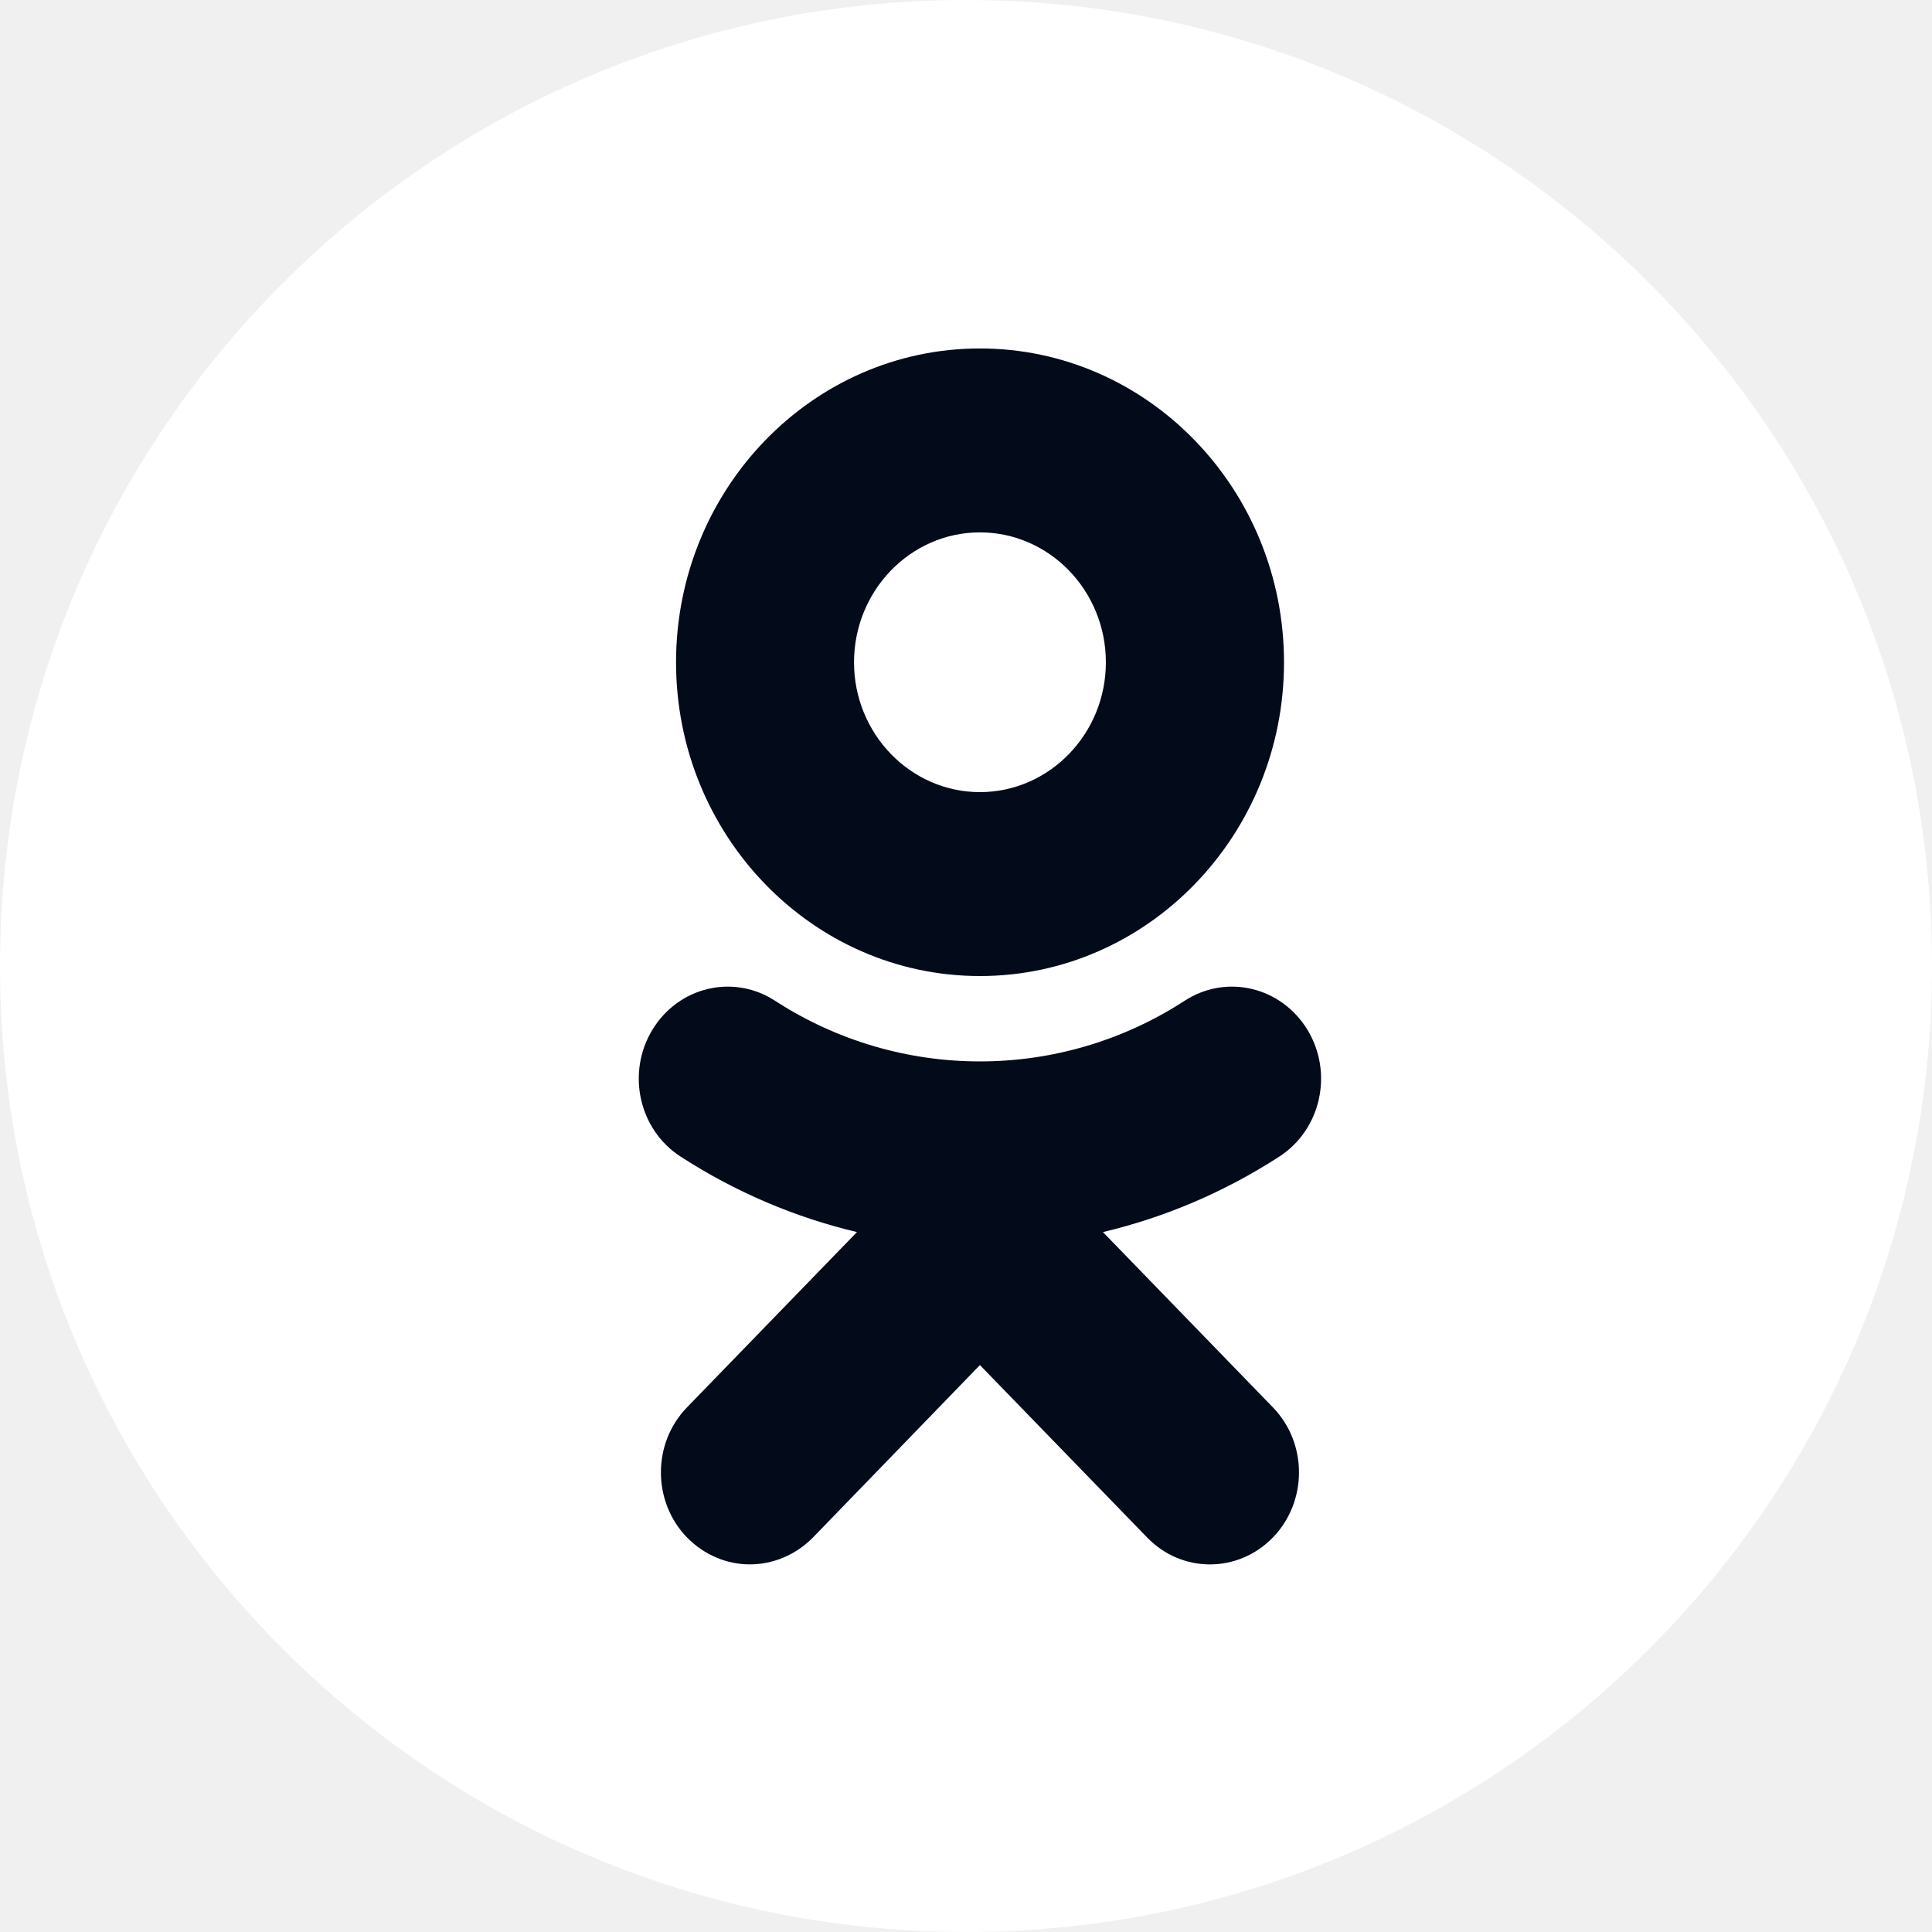
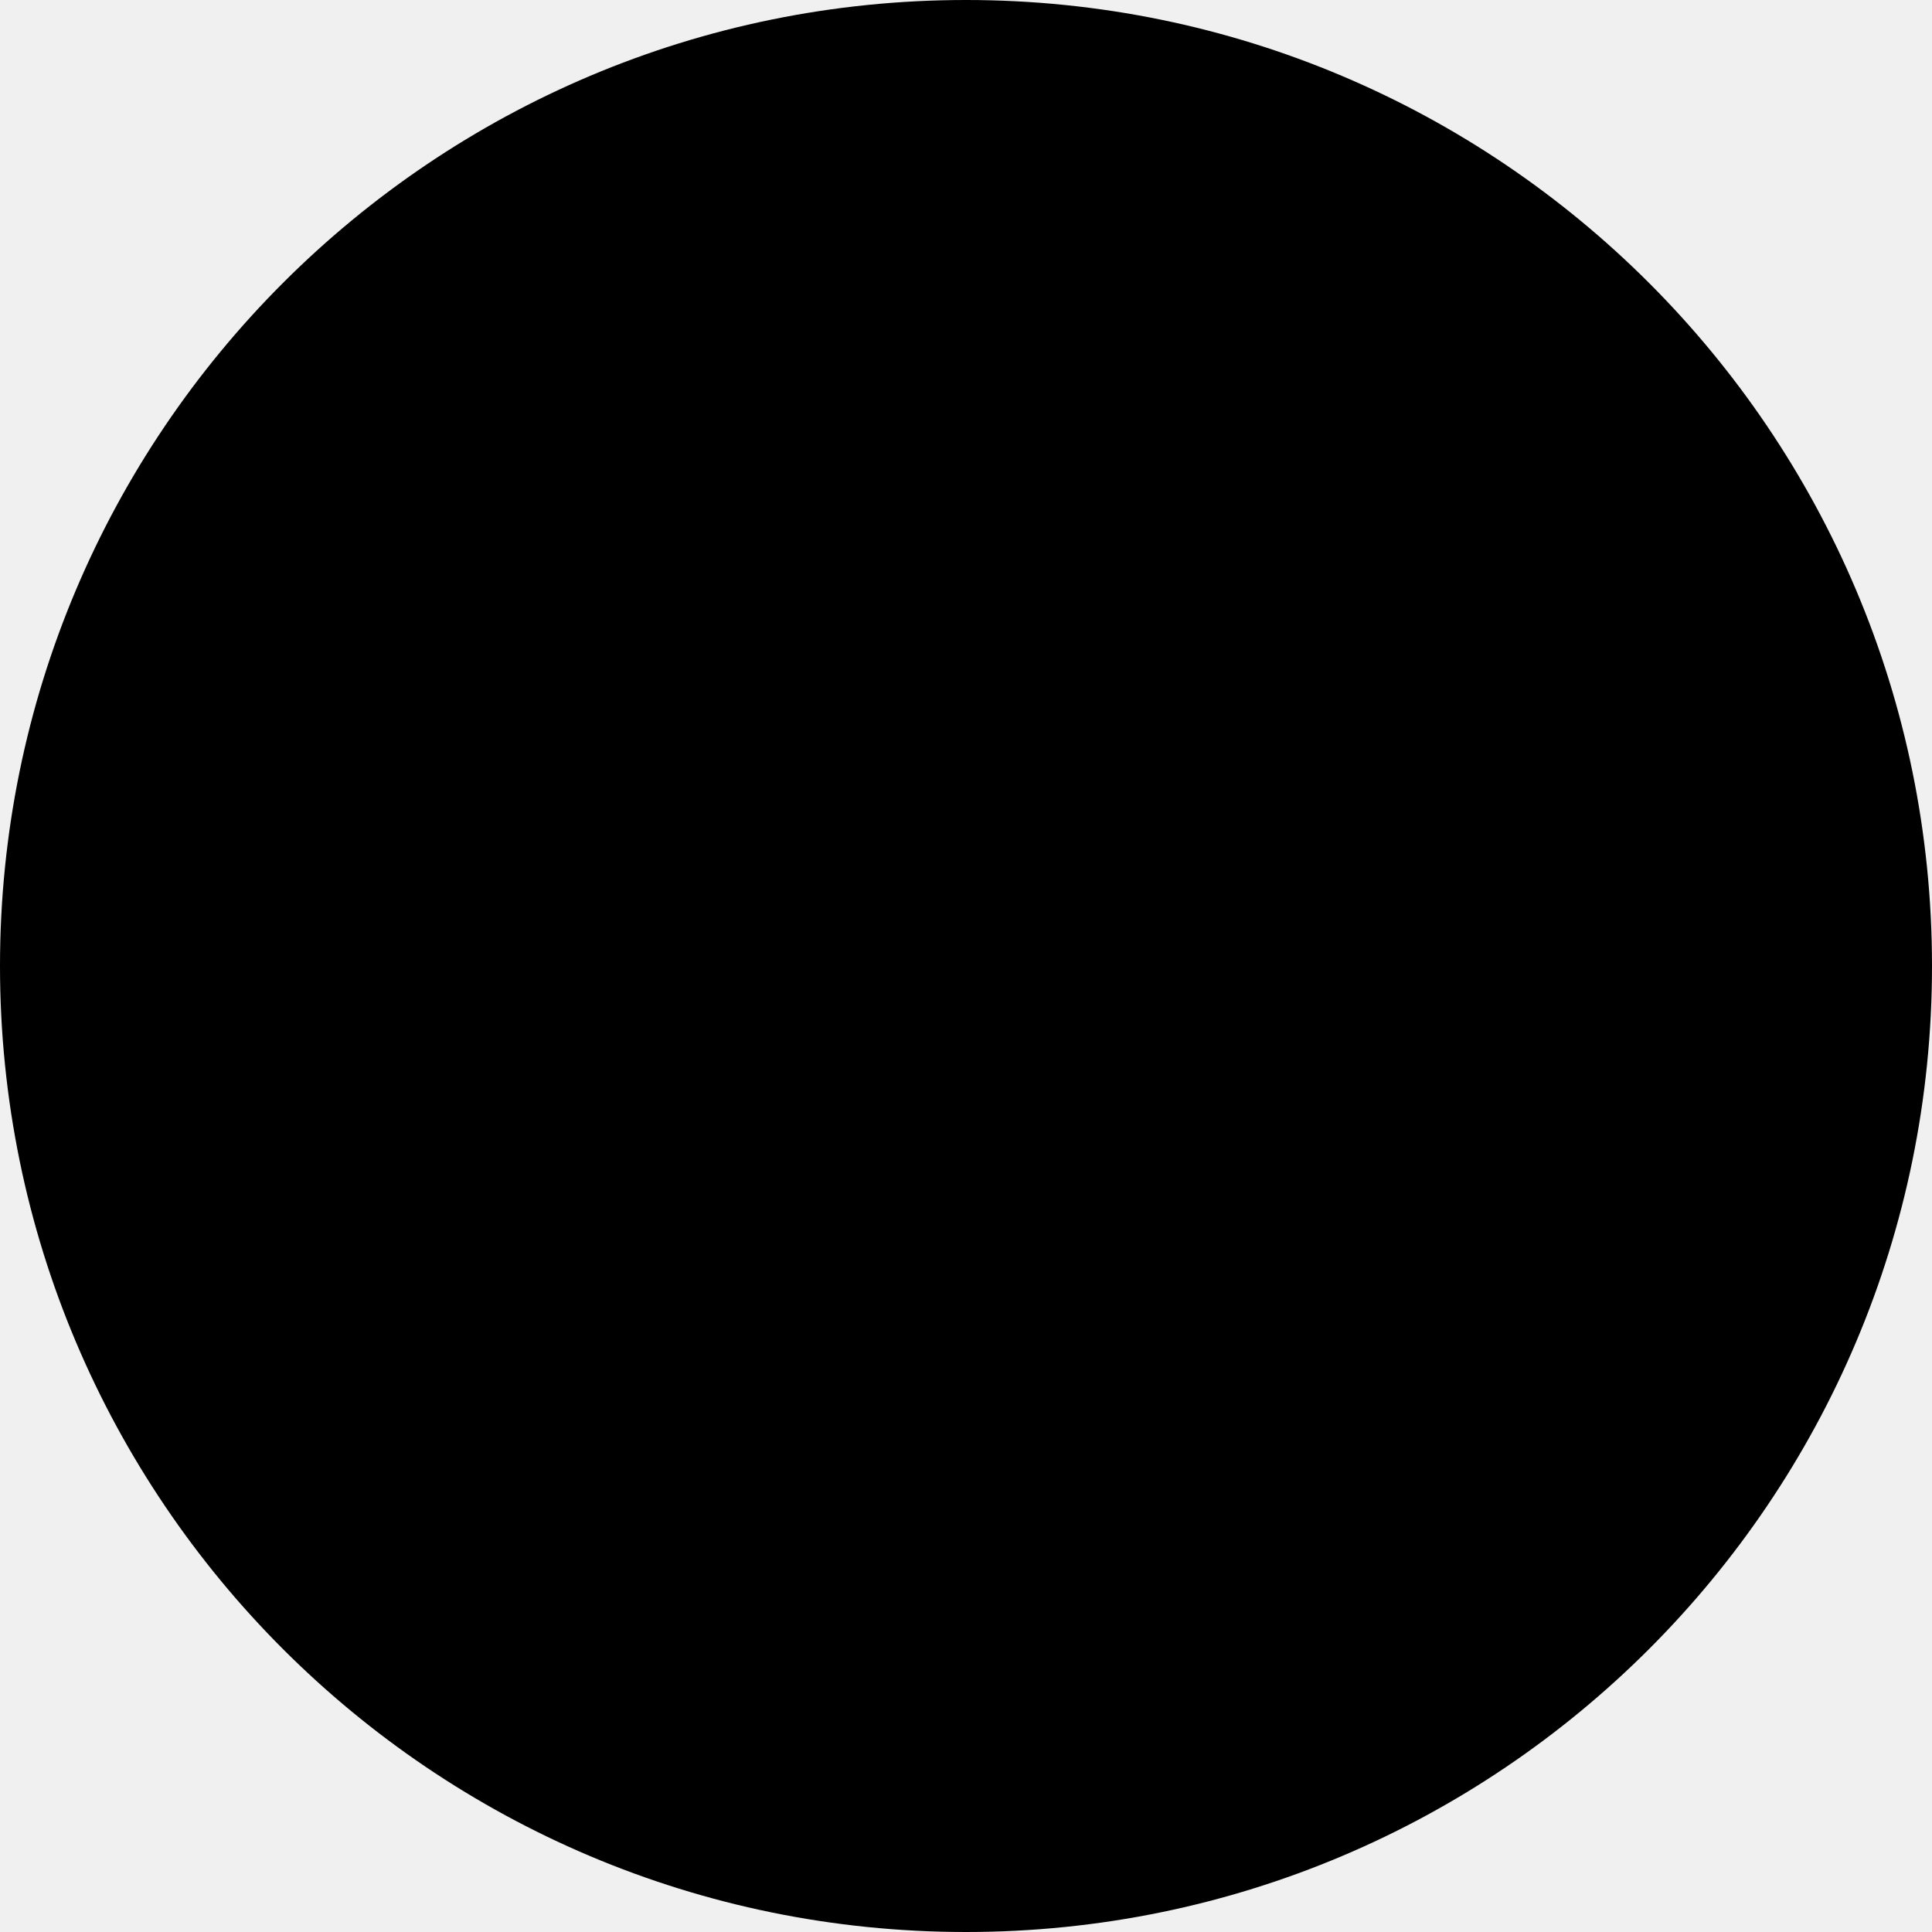
<svg xmlns="http://www.w3.org/2000/svg" viewBox="0 0 25 25">
-   <path d="M12.5 0C5.597 0 0 5.597 0 12.5C0 19.403 5.597 25 12.5 25C19.403 25 25 19.403 25 12.5C25 5.597 19.403 0 12.5 0Z" fill="white" />
-   <path d="M12.68 6.889C13.579 6.889 14.31 7.643 14.31 8.571C14.31 9.495 13.579 10.25 12.68 10.25C11.782 10.25 11.051 9.495 11.051 8.571C11.051 7.643 11.782 6.889 12.68 6.889ZM12.68 12.63C14.851 12.63 16.615 10.808 16.615 8.571C16.615 6.33 14.851 4.509 12.68 4.509C10.51 4.509 8.748 6.33 8.748 8.571C8.748 10.808 10.51 12.63 12.68 12.63ZM14.272 15.943C15.073 15.753 15.844 15.426 16.556 14.965C17.094 14.616 17.257 13.882 16.918 13.325C16.577 12.767 15.868 12.599 15.327 12.951C13.717 13.996 11.644 13.996 10.031 12.951C9.492 12.599 8.781 12.767 8.442 13.325C8.104 13.882 8.266 14.616 8.805 14.965C9.517 15.426 10.288 15.753 11.089 15.943L8.889 18.212C8.44 18.675 8.44 19.43 8.889 19.894C9.116 20.125 9.408 20.243 9.703 20.243C9.998 20.243 10.293 20.125 10.521 19.894L12.68 17.664L14.843 19.894C15.292 20.36 16.02 20.36 16.472 19.894C16.921 19.43 16.921 18.675 16.472 18.212L14.272 15.943Z" fill="#030A1A" />
+   <path d="M12.5 0C5.597 0 0 5.597 0 12.5C0 19.403 5.597 25 12.5 25C19.403 25 25 19.403 25 12.5C25 5.597 19.403 0 12.5 0Z" />
+   <path d="M12.68 6.889C13.579 6.889 14.31 7.643 14.31 8.571C14.31 9.495 13.579 10.25 12.68 10.25C11.782 10.25 11.051 9.495 11.051 8.571C11.051 7.643 11.782 6.889 12.68 6.889ZM12.68 12.63C14.851 12.63 16.615 10.808 16.615 8.571C16.615 6.33 14.851 4.509 12.68 4.509C10.51 4.509 8.748 6.33 8.748 8.571C8.748 10.808 10.51 12.63 12.68 12.63ZM14.272 15.943C15.073 15.753 15.844 15.426 16.556 14.965C17.094 14.616 17.257 13.882 16.918 13.325C16.577 12.767 15.868 12.599 15.327 12.951C13.717 13.996 11.644 13.996 10.031 12.951C9.492 12.599 8.781 12.767 8.442 13.325C8.104 13.882 8.266 14.616 8.805 14.965C9.517 15.426 10.288 15.753 11.089 15.943L8.889 18.212C8.44 18.675 8.44 19.43 8.889 19.894C9.116 20.125 9.408 20.243 9.703 20.243C9.998 20.243 10.293 20.125 10.521 19.894L12.68 17.664L14.843 19.894C15.292 20.36 16.02 20.36 16.472 19.894C16.921 19.43 16.921 18.675 16.472 18.212L14.272 15.943Z" fill="000000" />
</svg>
